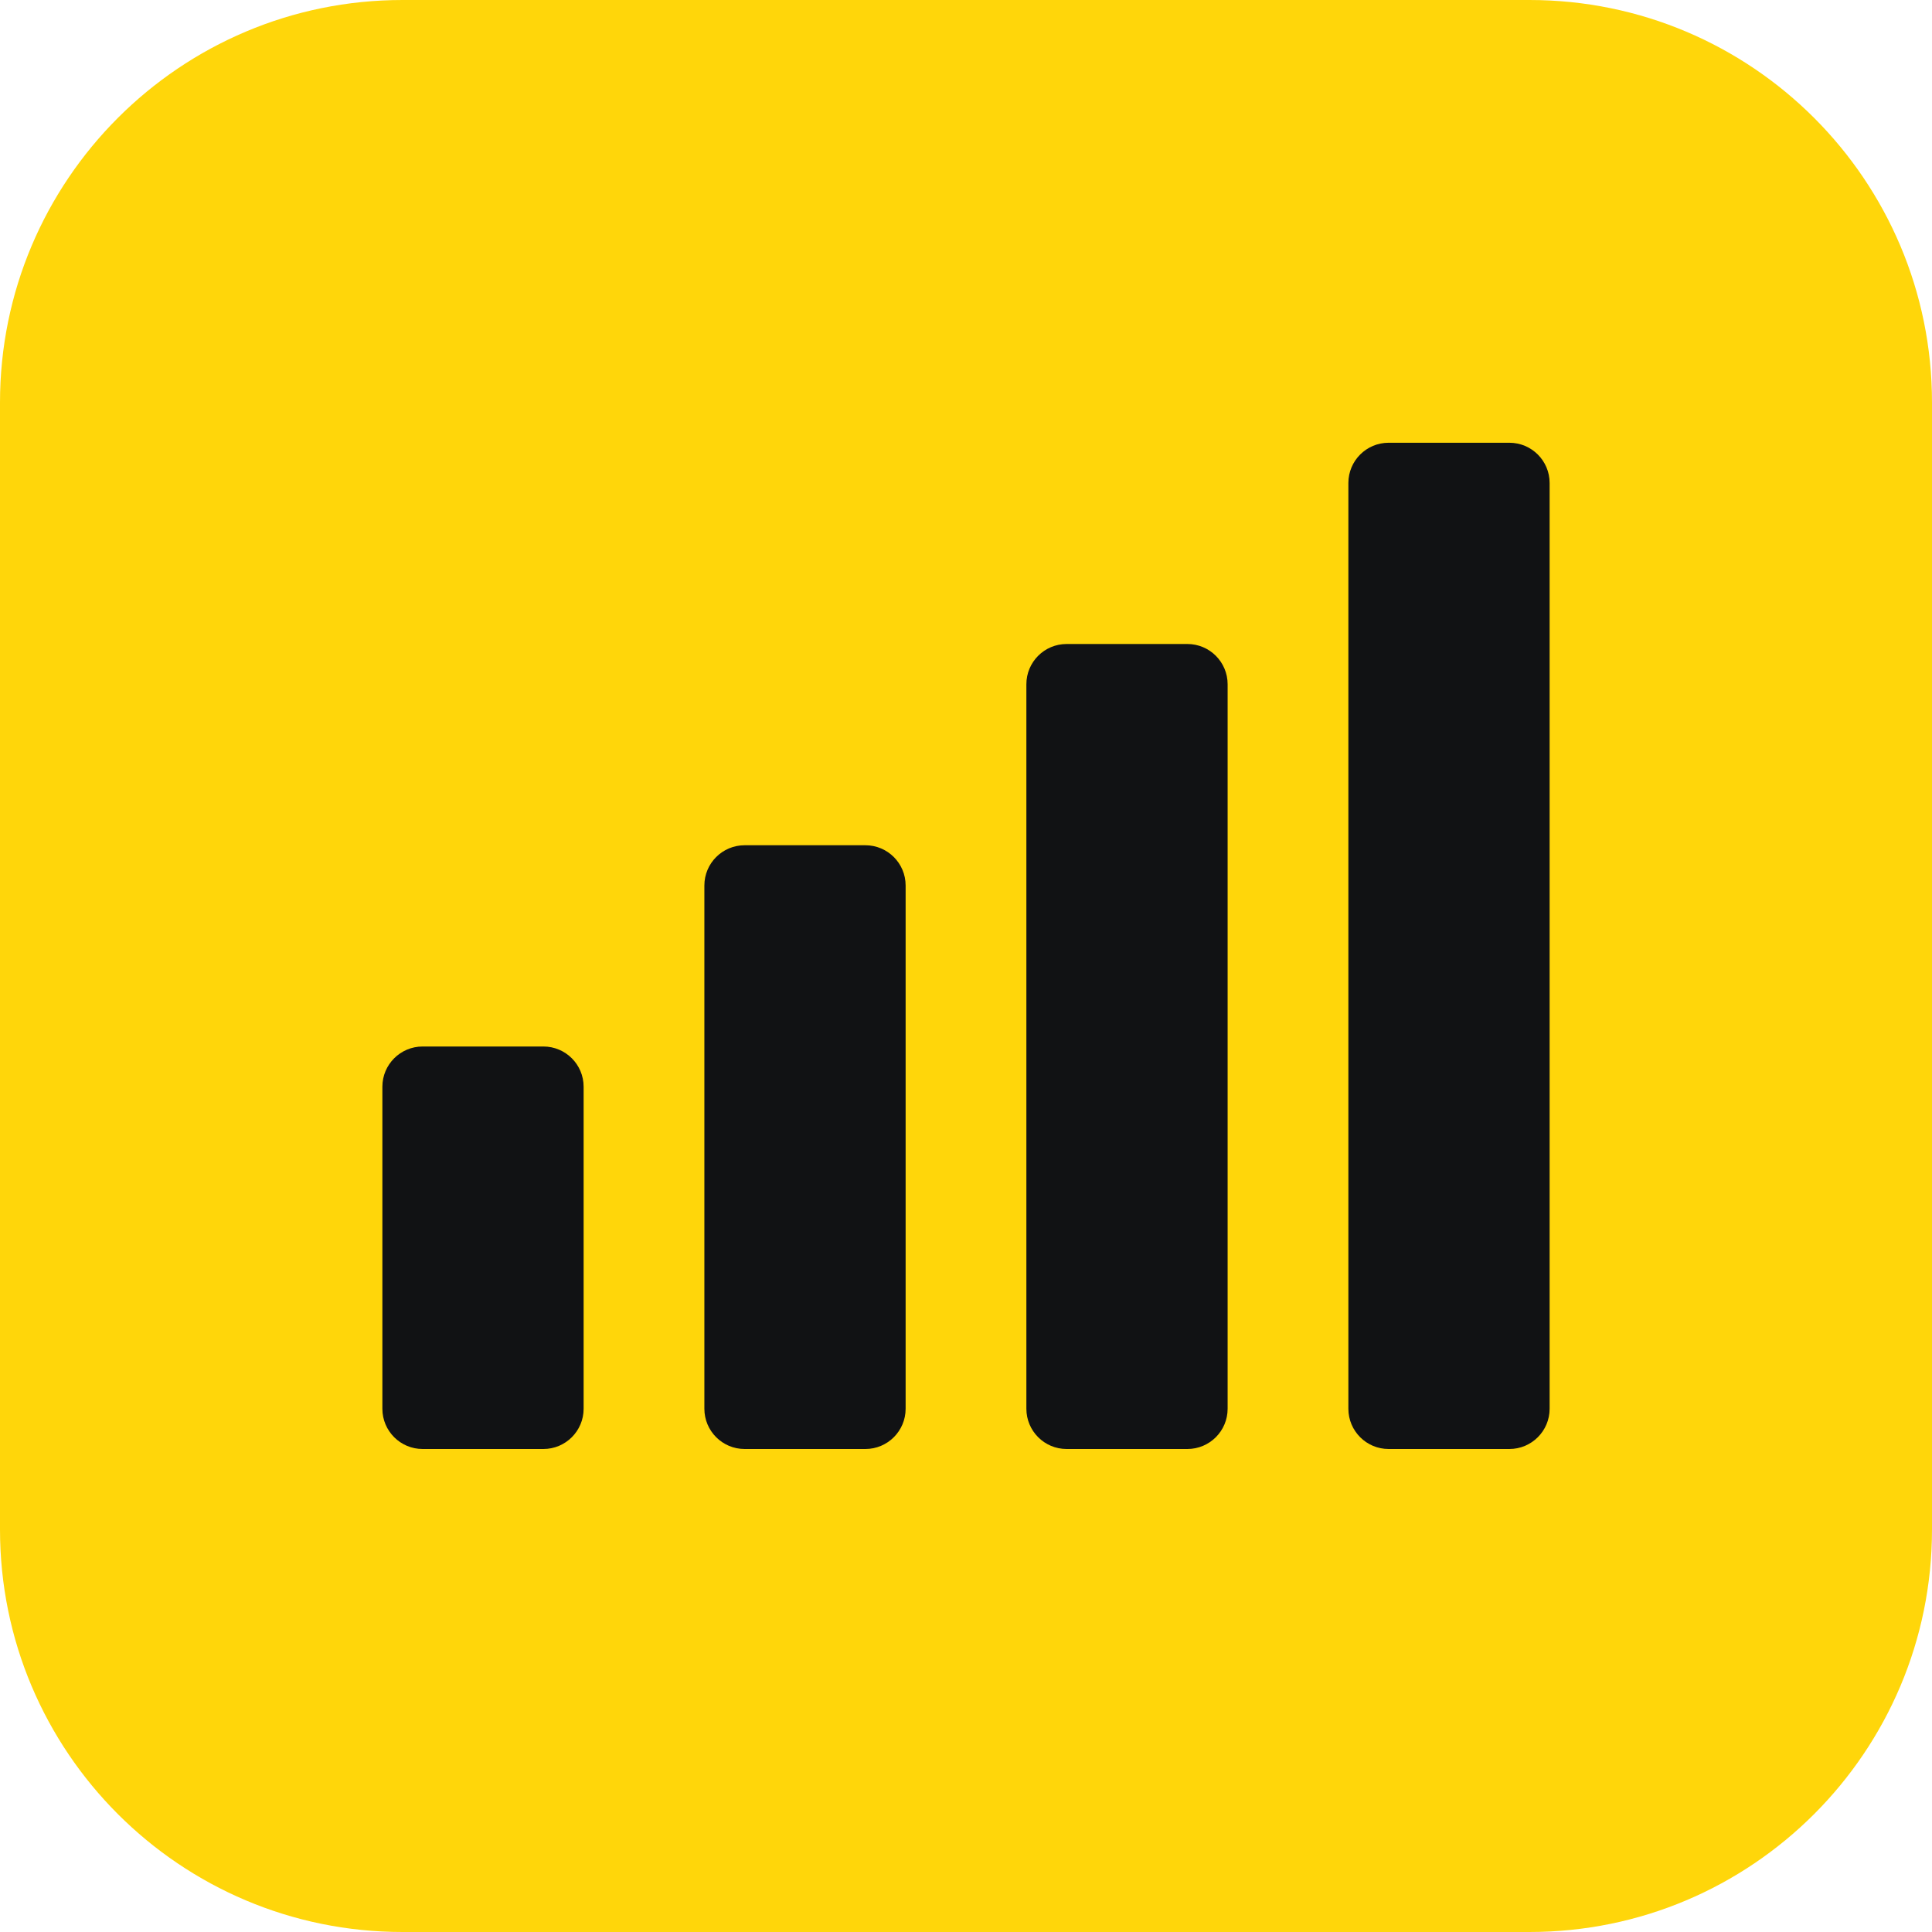
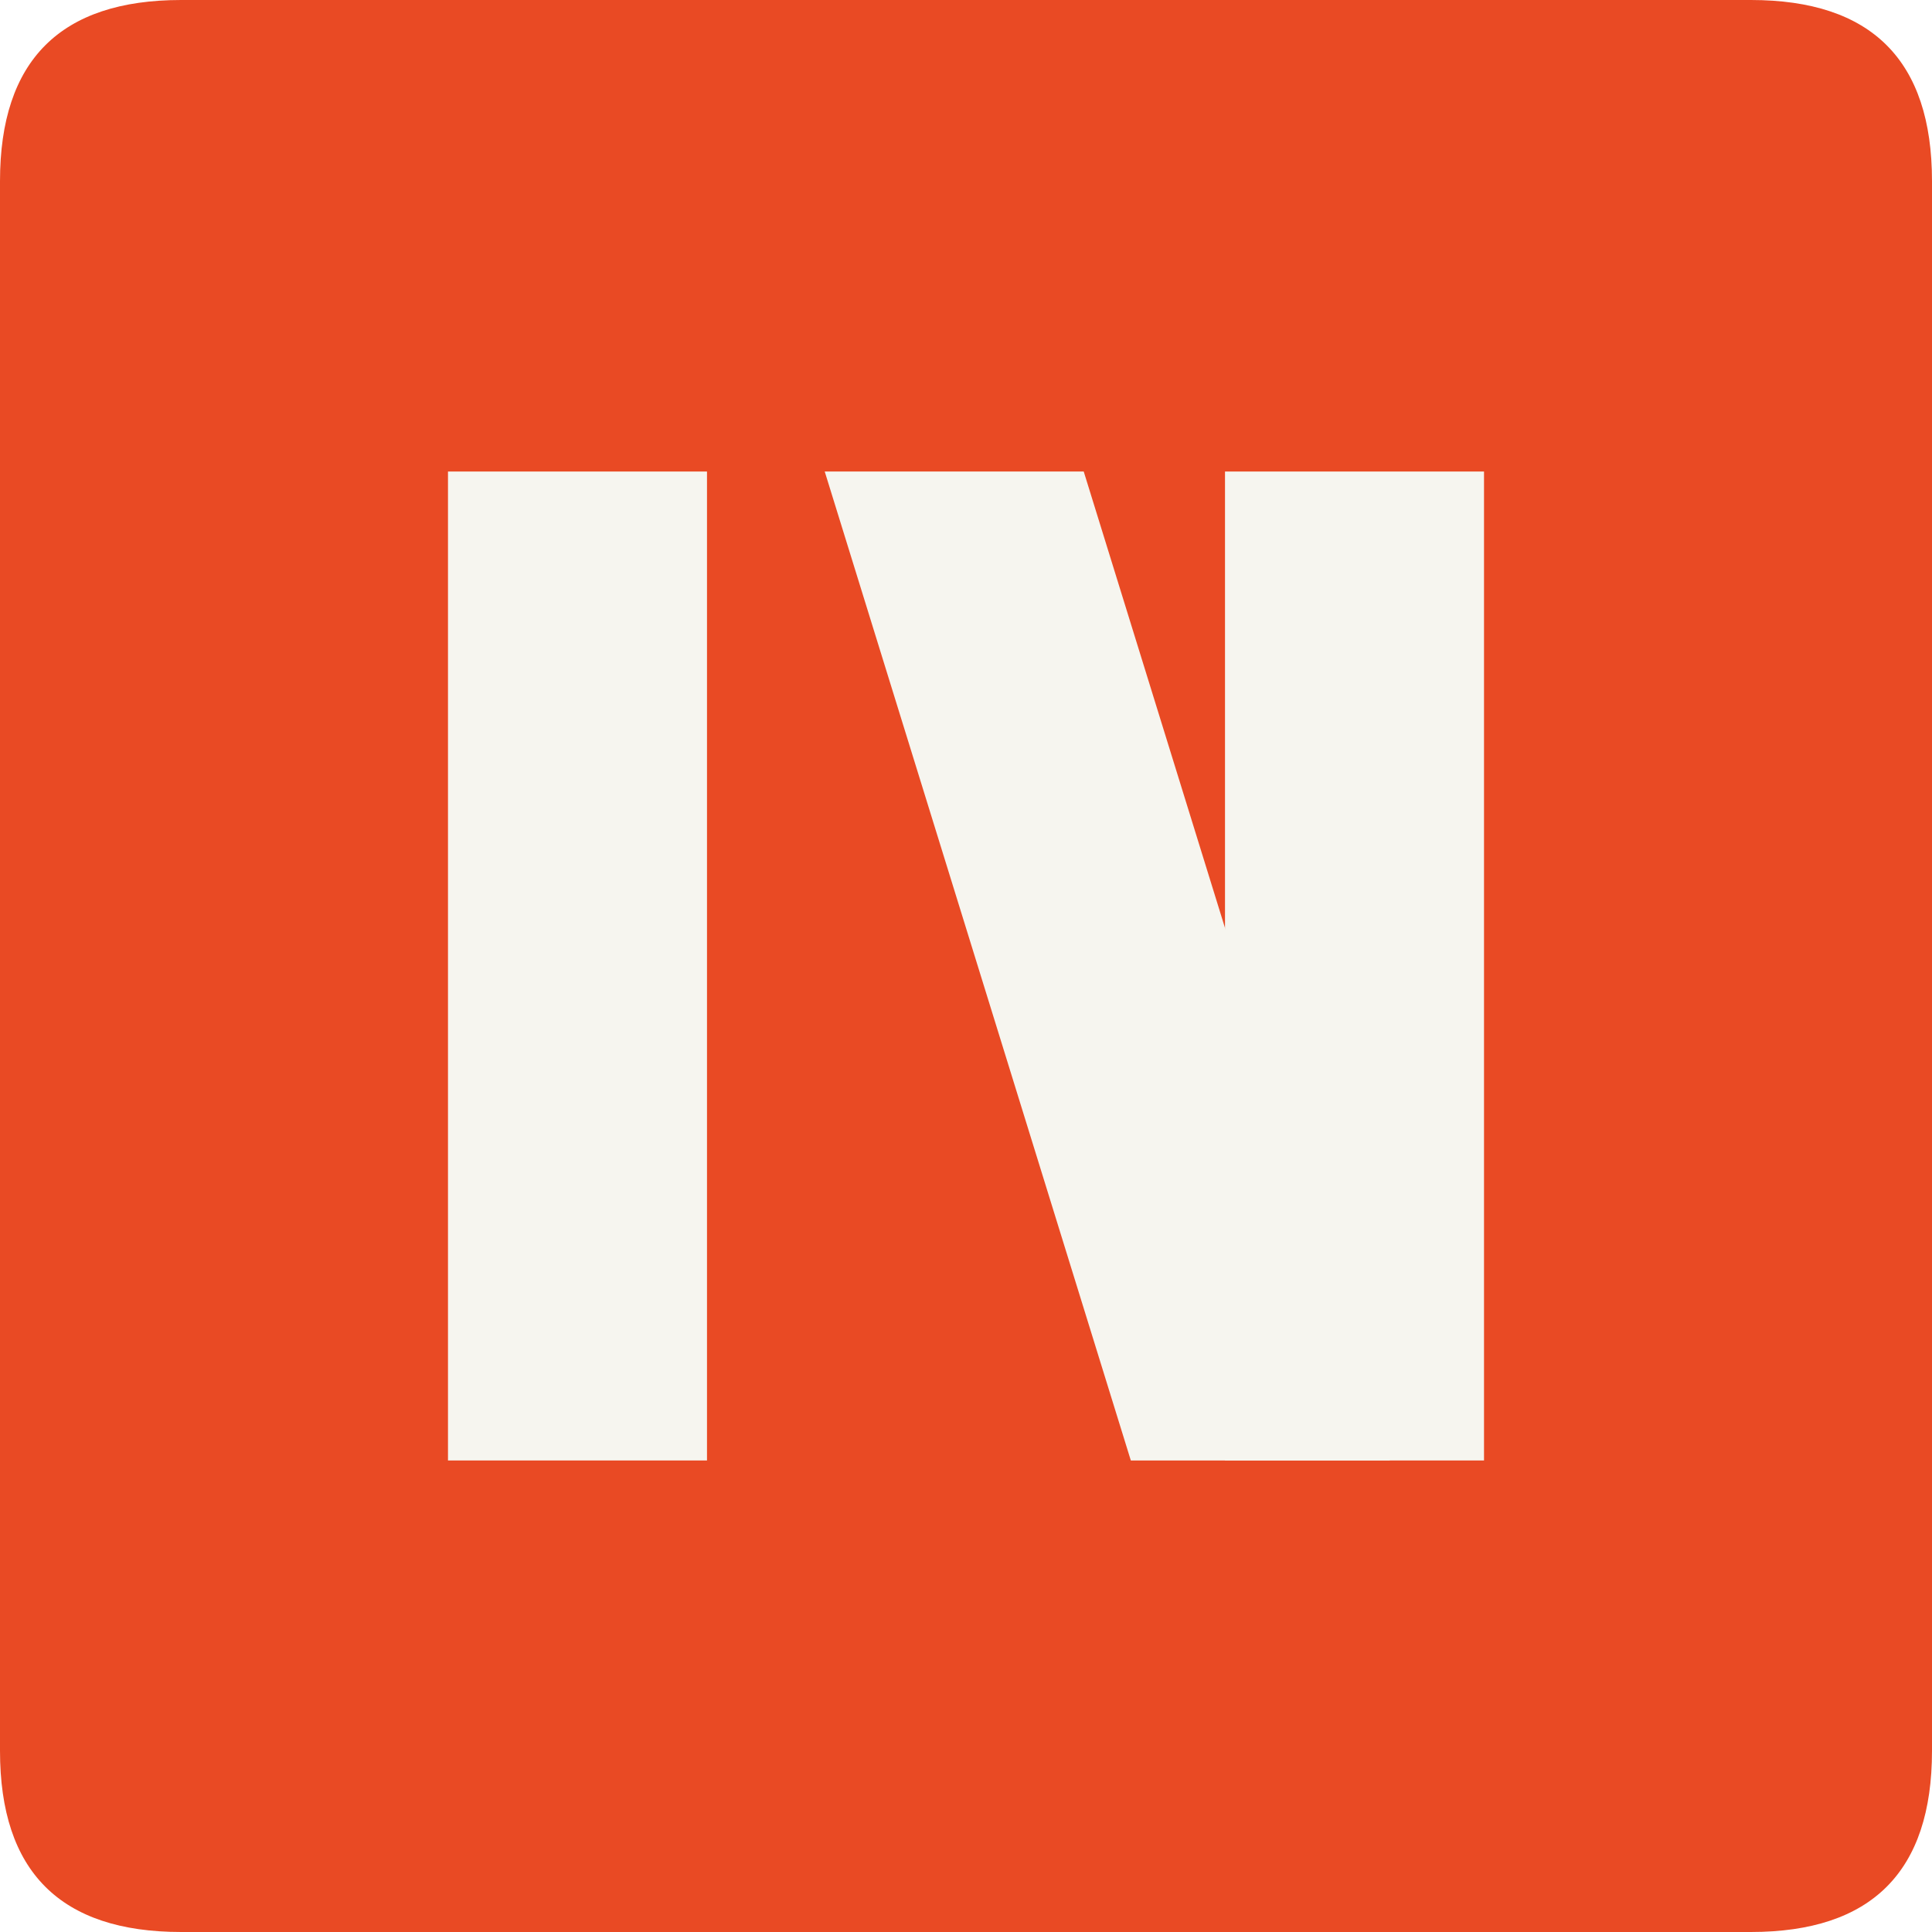
- <svg xmlns="http://www.w3.org/2000/svg" width="96" height="96" viewBox="0 0 96 96">
-   <rect width="96" height="96" rx="20" fill="#ffd60a" />
-   <rect x="19" y="52" width="10" height="20" rx="2" fill="#111214" />
-   <rect x="35" y="42" width="10" height="30" rx="2" fill="#111214" />
-   <rect x="51" y="32" width="10" height="40" rx="2" fill="#111214" />
-   <rect x="67" y="22" width="10" height="50" rx="2" fill="#111214" />
+ <svg xmlns="http://www.w3.org/2000/svg" width="128" height="128" viewBox="0 0 128 128" role="img" aria-labelledby="atlasnews-v3-logo-title">
+   <path d="M12 0 H116 Q128 0 128 12 V116 Q128 128 116 128 H12 Q0 128 0 116 V12 Q0 0 12 0 Z" fill="#E94A24" fill-rule="evenodd" />
+   <g transform="translate(64 64) scale(0.78) translate(-64 -64) ">
+     <path d="M20 106 V22 H42 V106 Z" fill="#F6F5EF" fill-rule="evenodd" />
+     <path d="M52 22 H74 L100 106 H78 Z" fill="#F6F5EF" fill-rule="evenodd" />
+     <path d="M86 22 H108 V106 H86 Z" fill="#F6F5EF" fill-rule="evenodd" />
+   </g>
</svg>
